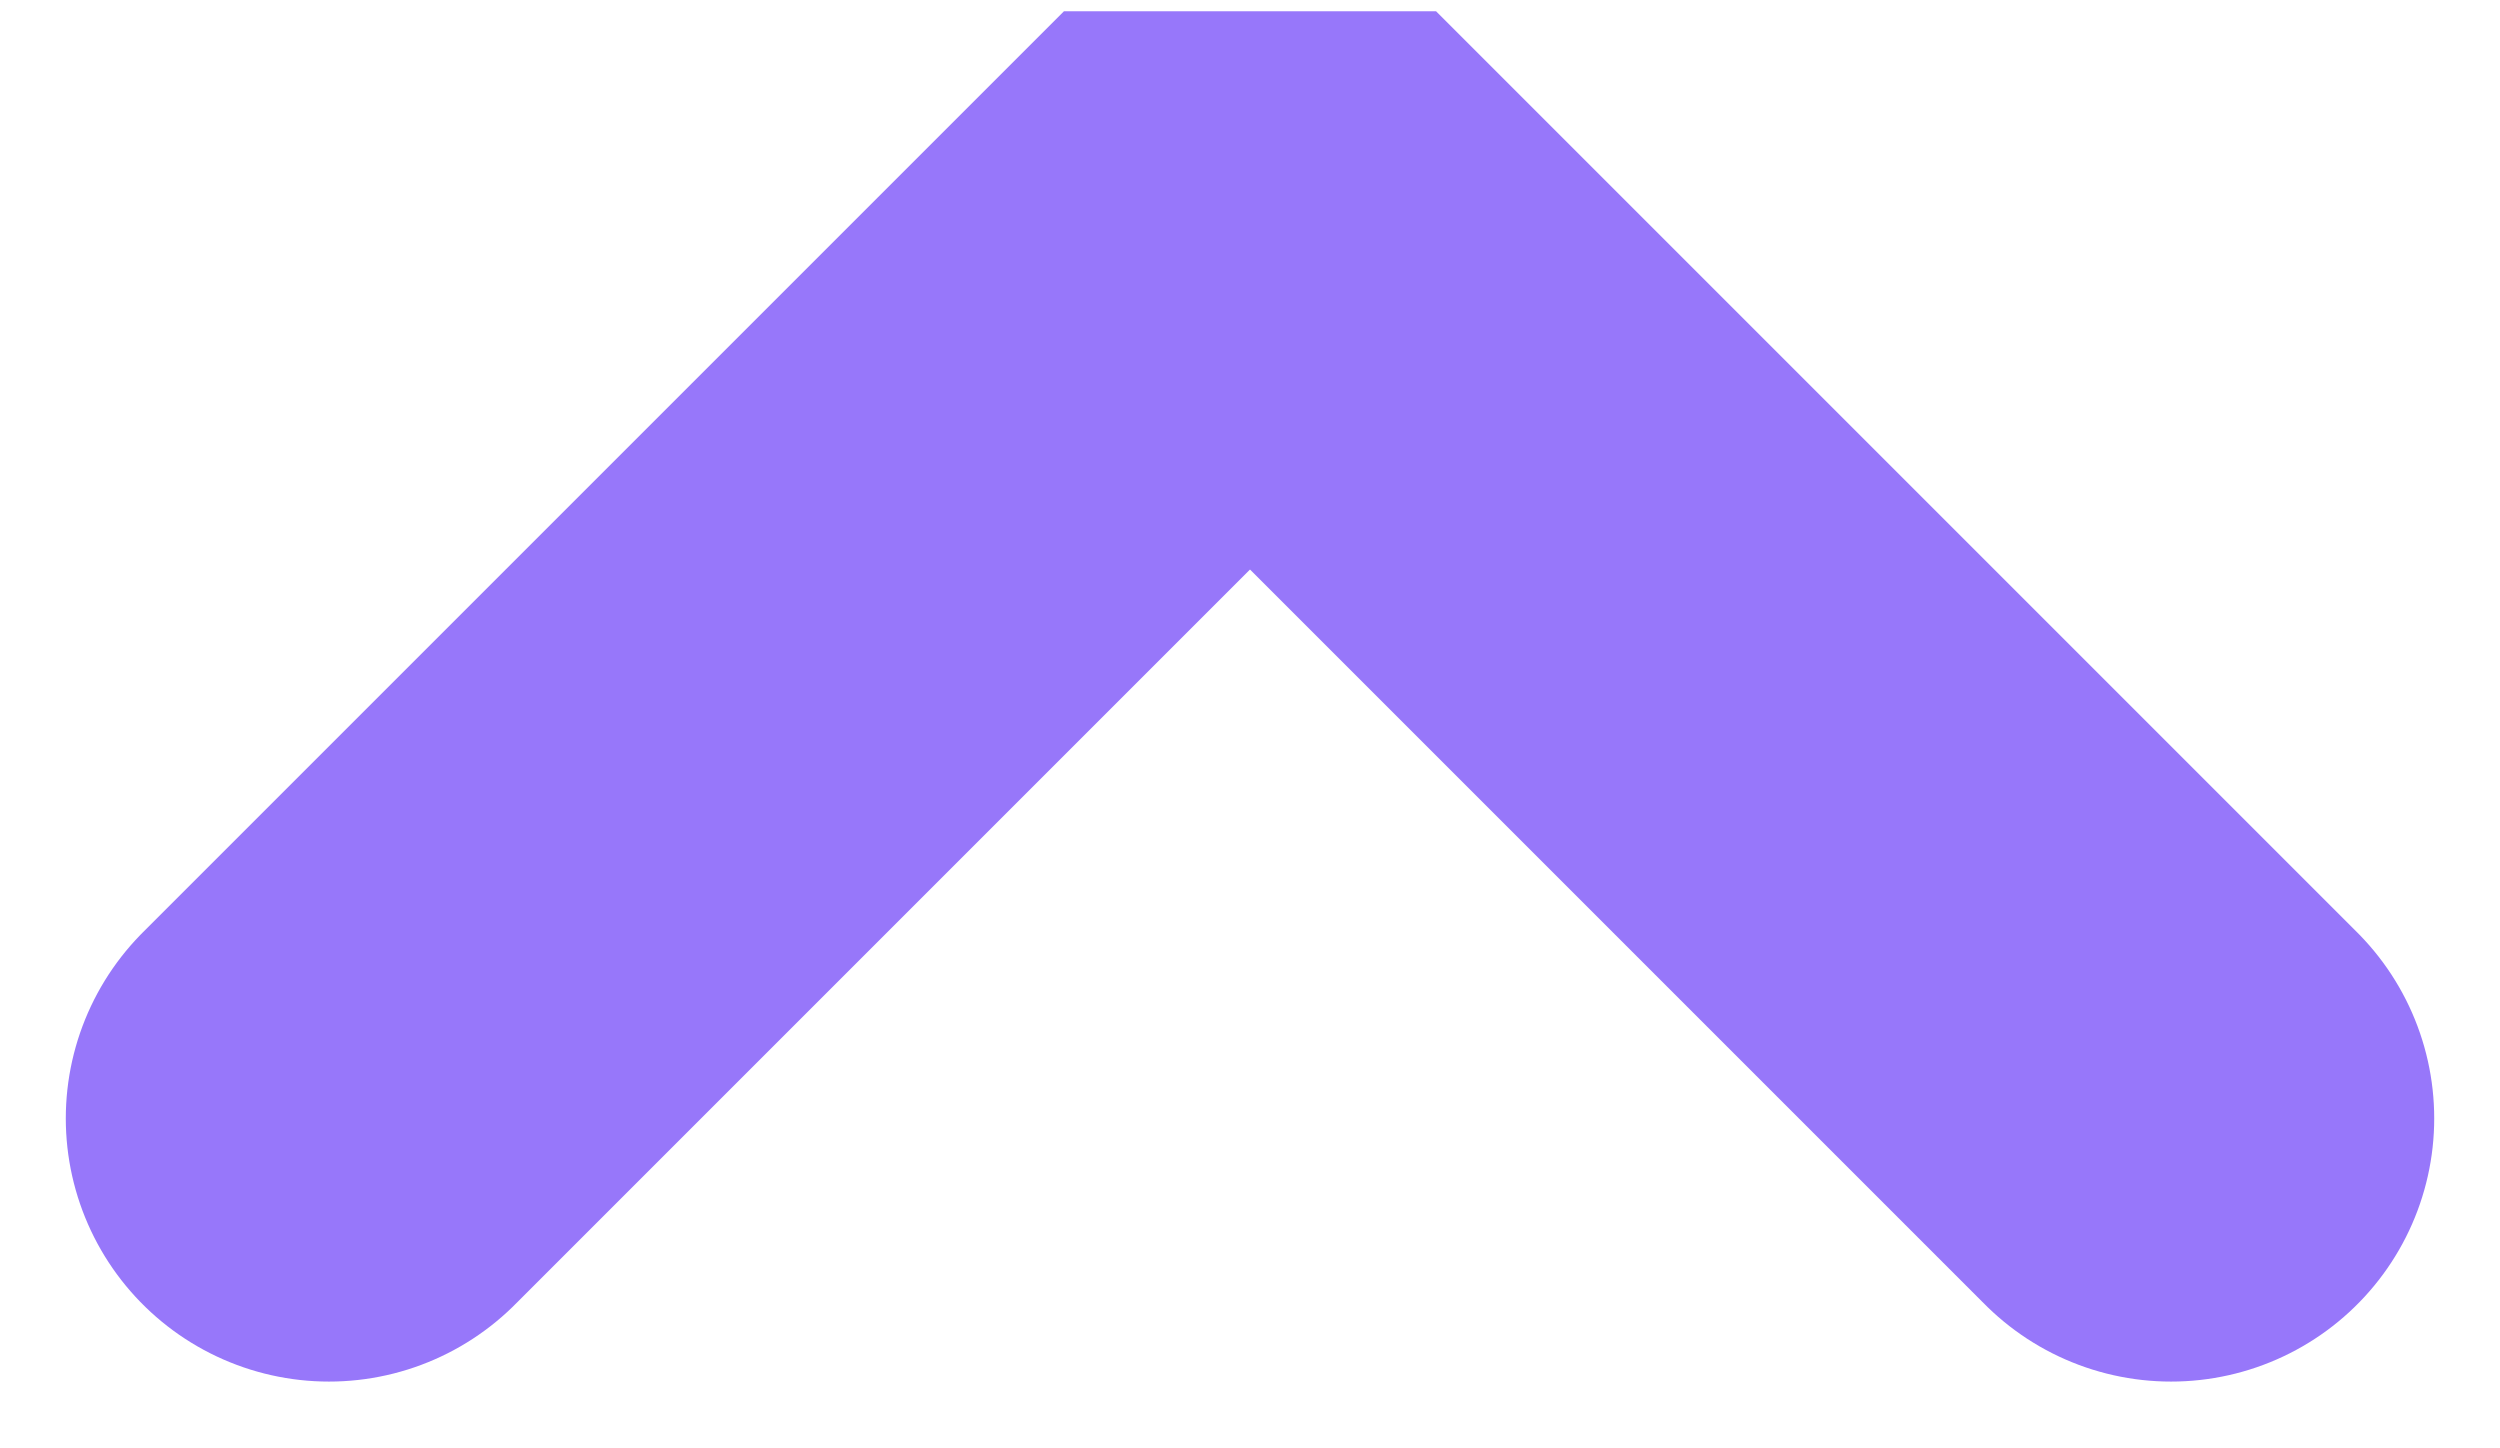
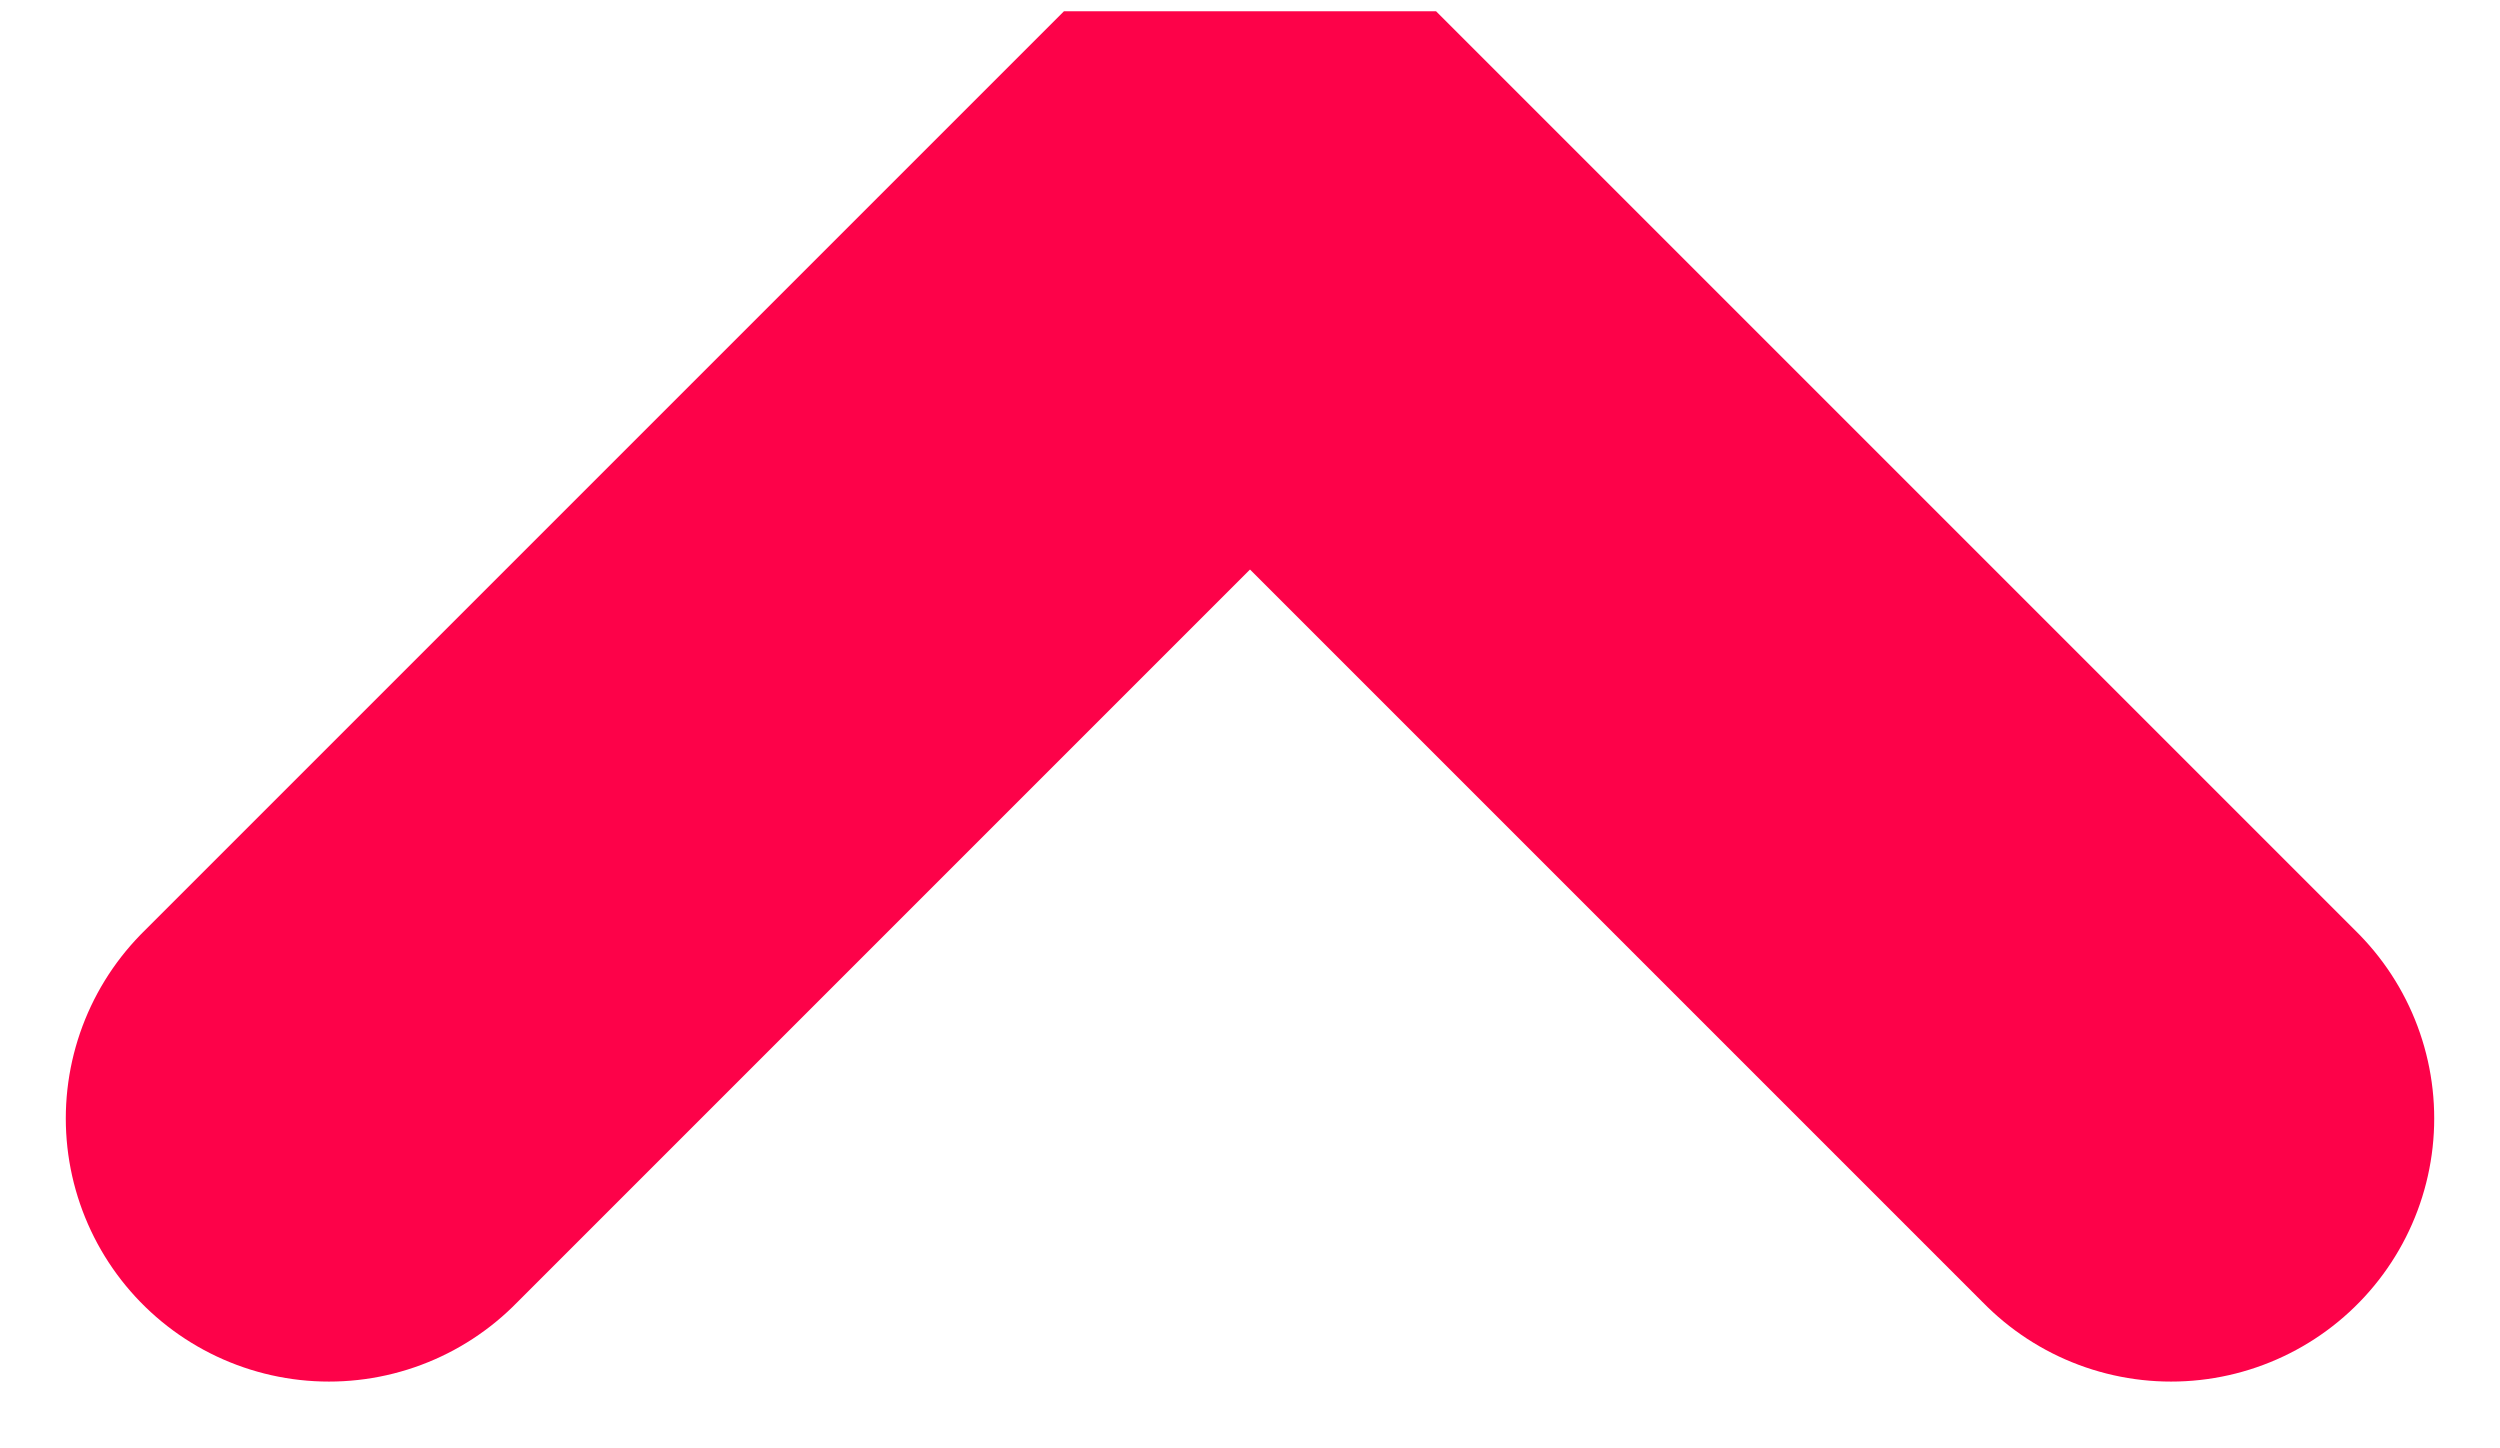
<svg xmlns="http://www.w3.org/2000/svg" width="19" height="11" viewBox="0 0 19 11" fill="none">
-   <path d="M2.5 8.5L9.5 1.5L16.5 8.5" stroke="#9777FA" stroke-width="4" stroke-linecap="round" stroke-linejoin="bevel" />
+   <path d="M2.5 8.5L9.5 1.5L16.5 8.5" stroke="#fd0249" stroke-width="4" stroke-linecap="round" stroke-linejoin="bevel" />
</svg>
